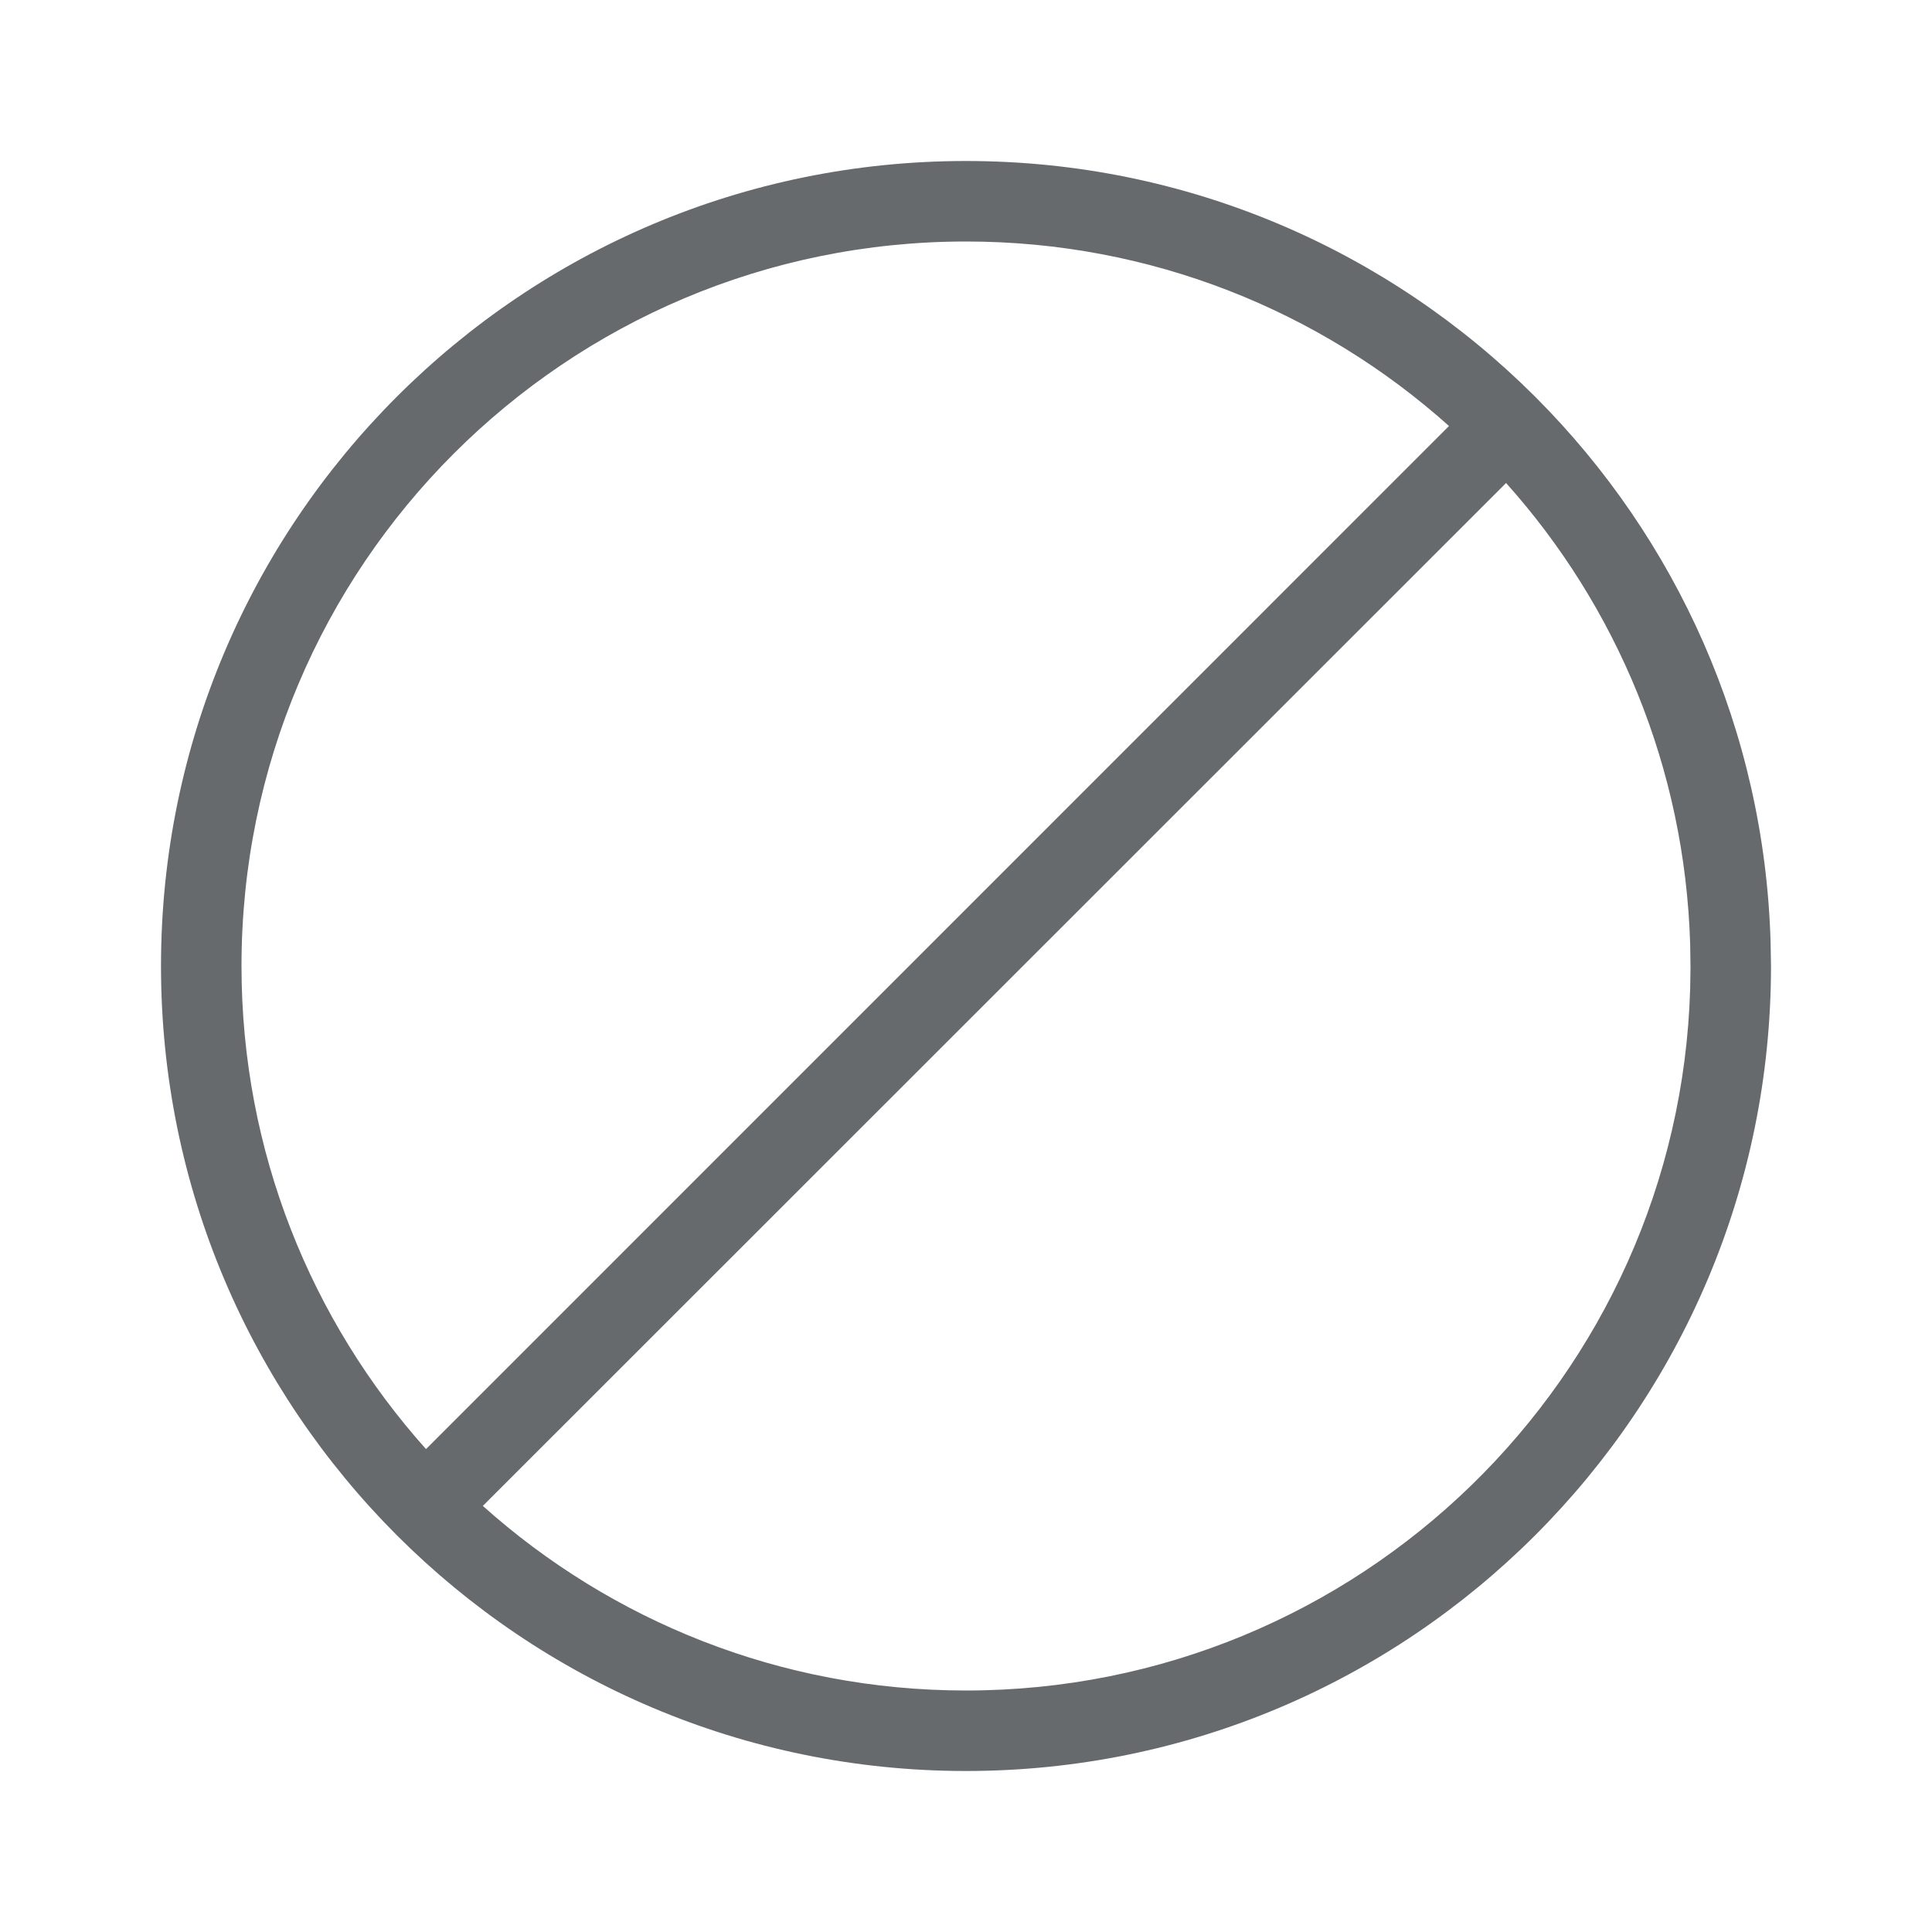
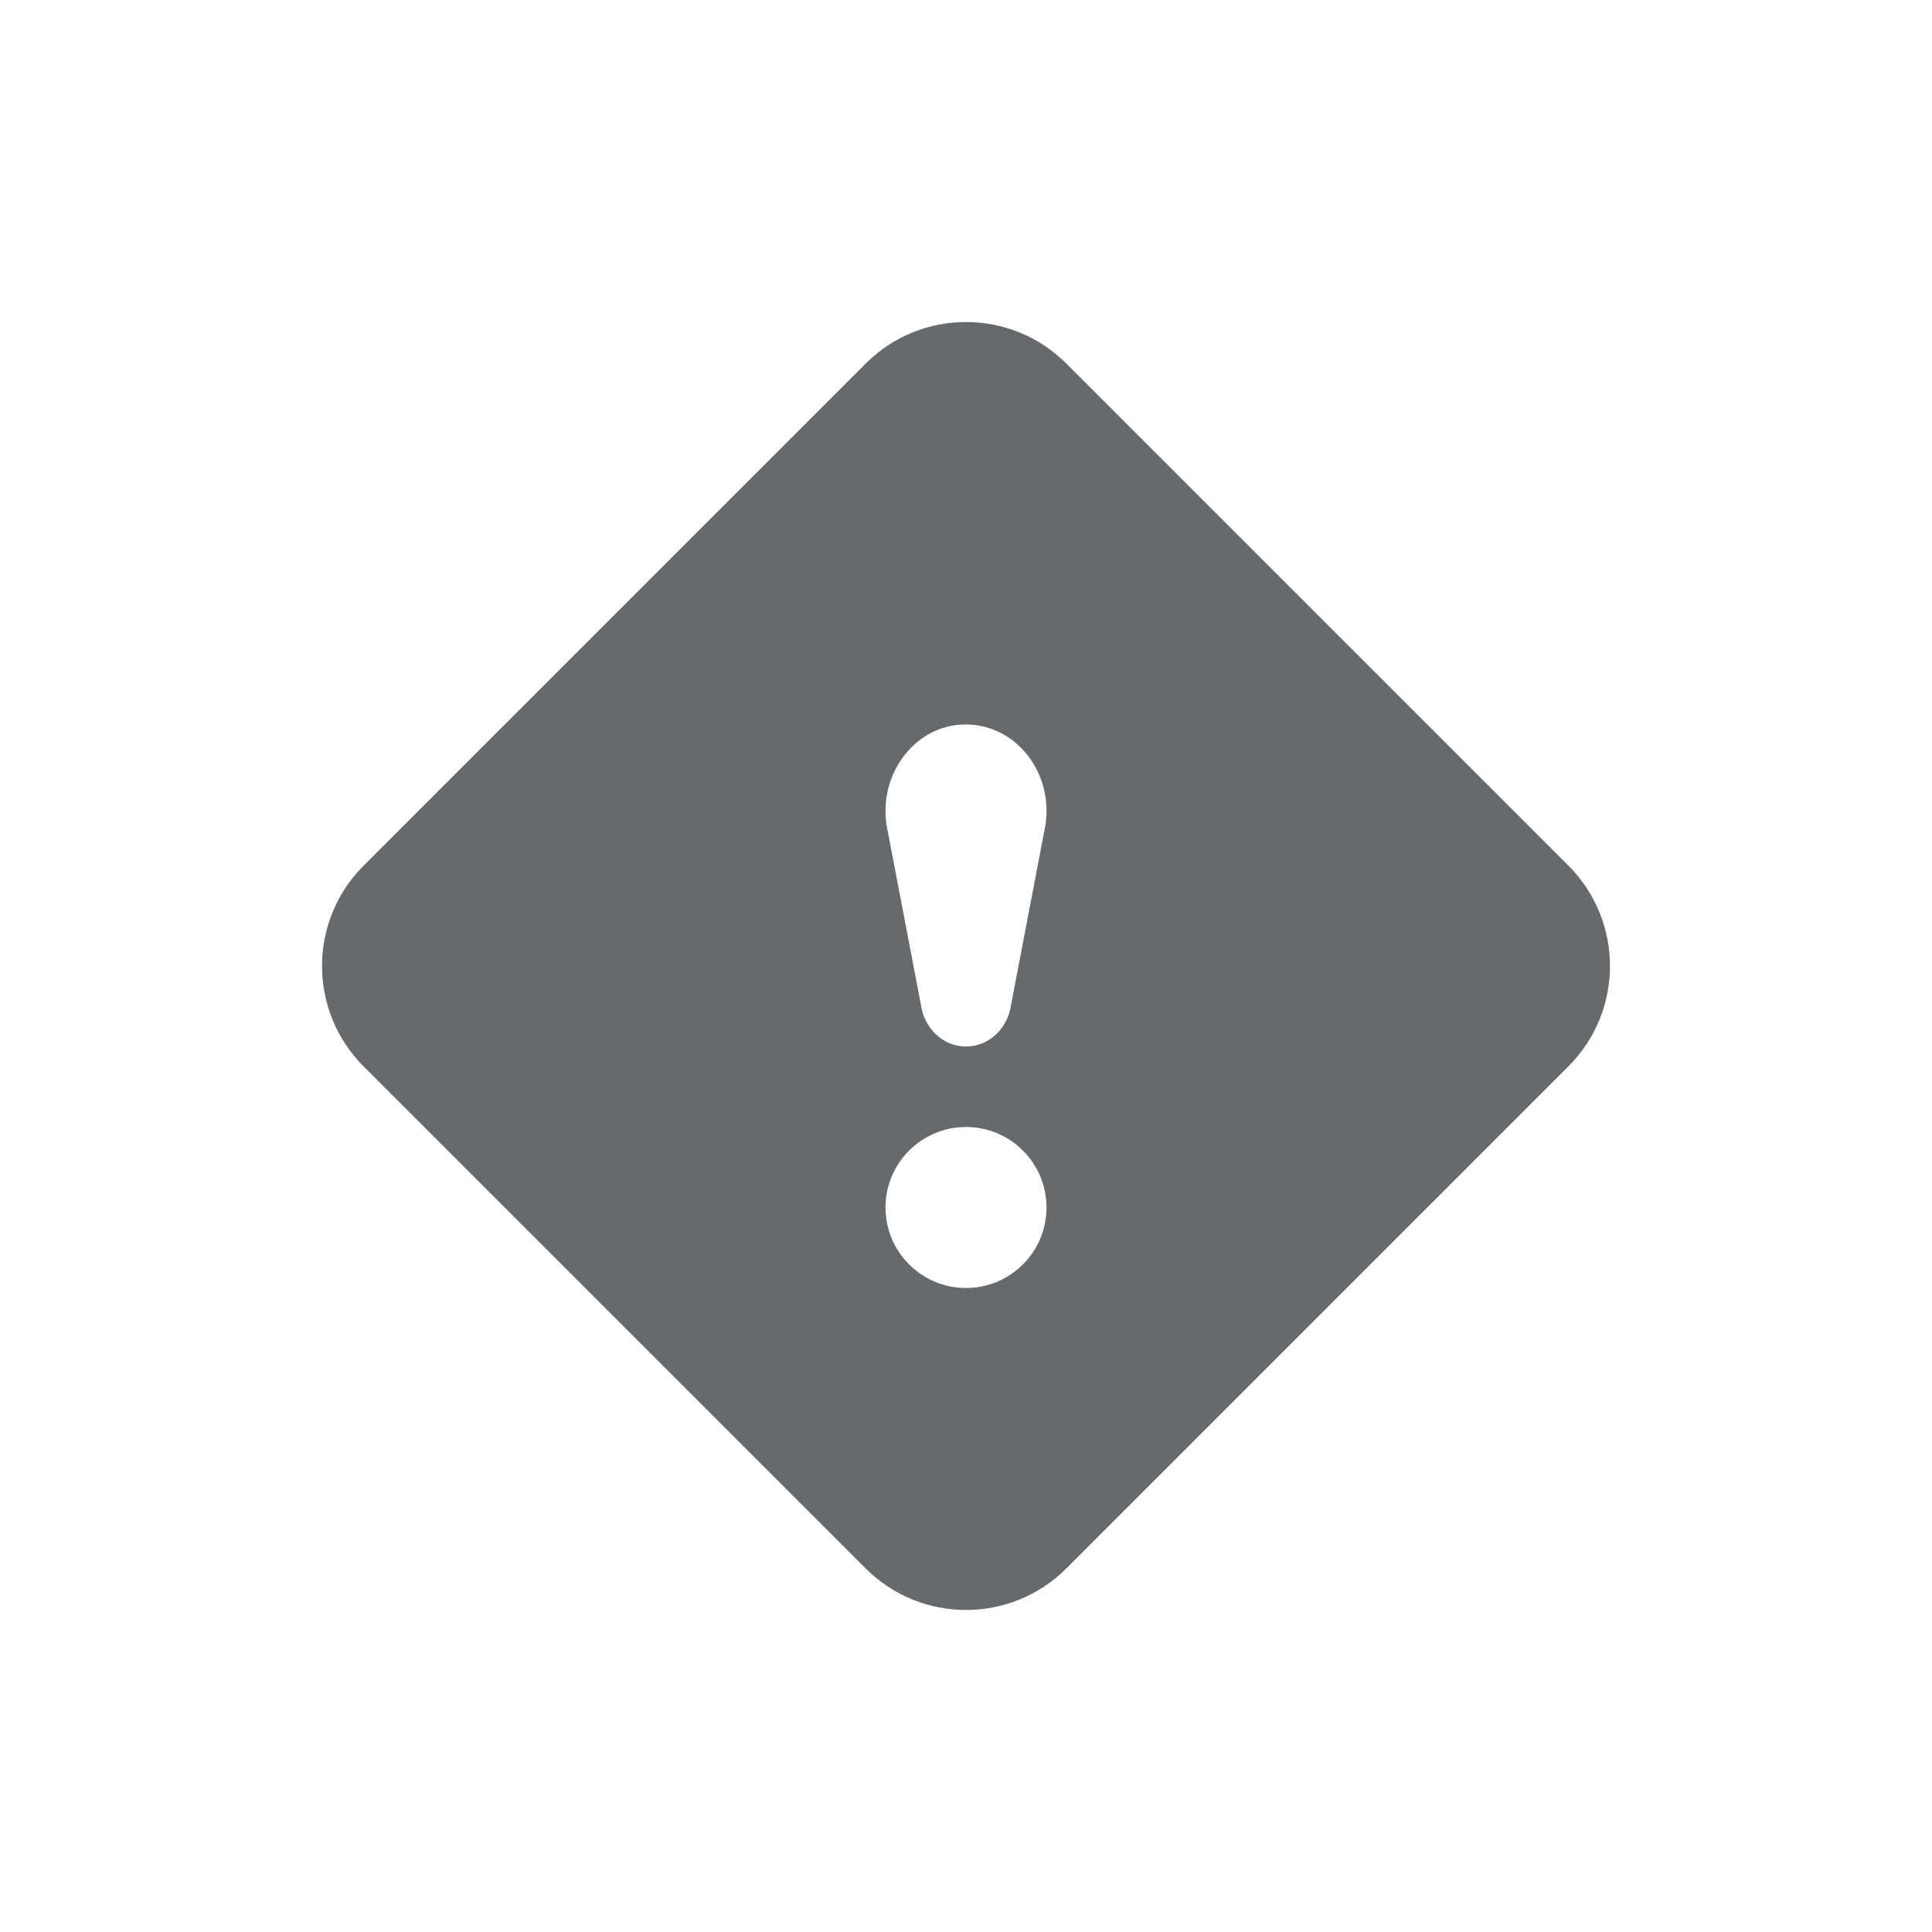
<svg xmlns="http://www.w3.org/2000/svg" width="24" height="24" viewBox="0 0 24 24">
-   <path fill="#666A6D" fill-rule="evenodd" d="M12,2 C14.756,2 17.251,3.115 19.06,4.918 C19.064,4.922 19.067,4.925 19.071,4.929 L19.082,4.94 C20.821,6.684 21.919,9.066 21.995,11.705 L22,12 C22,17.523 17.523,22 12,22 C9.241,22 6.743,20.883 4.934,19.076 C4.933,19.075 4.931,19.073 4.929,19.071 C3.117,17.256 2,14.759 2,12 C2,6.477 6.477,2 12,2 Z M18.709,6 L5.998,18.707 C7.591,20.133 9.694,21 12,21 C16.882,21 20.855,17.114 20.996,12.279 L21,12.014 L20.996,11.734 C20.932,9.531 20.078,7.529 18.709,6 Z M12,3 C7.029,3 3,7.029 3,12 C3,14.305 3.867,16.408 5.292,18.001 L18,5.292 C16.407,3.866 14.303,3 12,3 Z" />
+   <path fill="#666A6D" fill-rule="evenodd" d="M13.247,4.517 L19.483,10.753 C20.172,11.442 20.172,12.558 19.483,13.247 L13.247,19.483 C12.558,20.172 11.442,20.172 10.753,19.483 L4.517,13.247 C3.828,12.558 3.828,11.442 4.517,10.753 L10.753,4.517 C11.442,3.828 12.558,3.828 13.247,4.517 Z M12,14 C11.448,14 11,14.448 11,15 C11,15.552 11.448,16 12,16 C12.552,16 13,15.552 13,15 C13,14.448 12.552,14 12,14 Z M12.01,9 L11.99,9 C11.386,9 10.917,9.592 11.012,10.244 L11.44,12.482 C11.481,12.778 11.718,13 11.997,13 L12.003,13 C12.282,13 12.519,12.778 12.56,12.482 L12.988,10.244 C13.083,9.592 12.621,9.007 12.01,9 Z" />
</svg>
